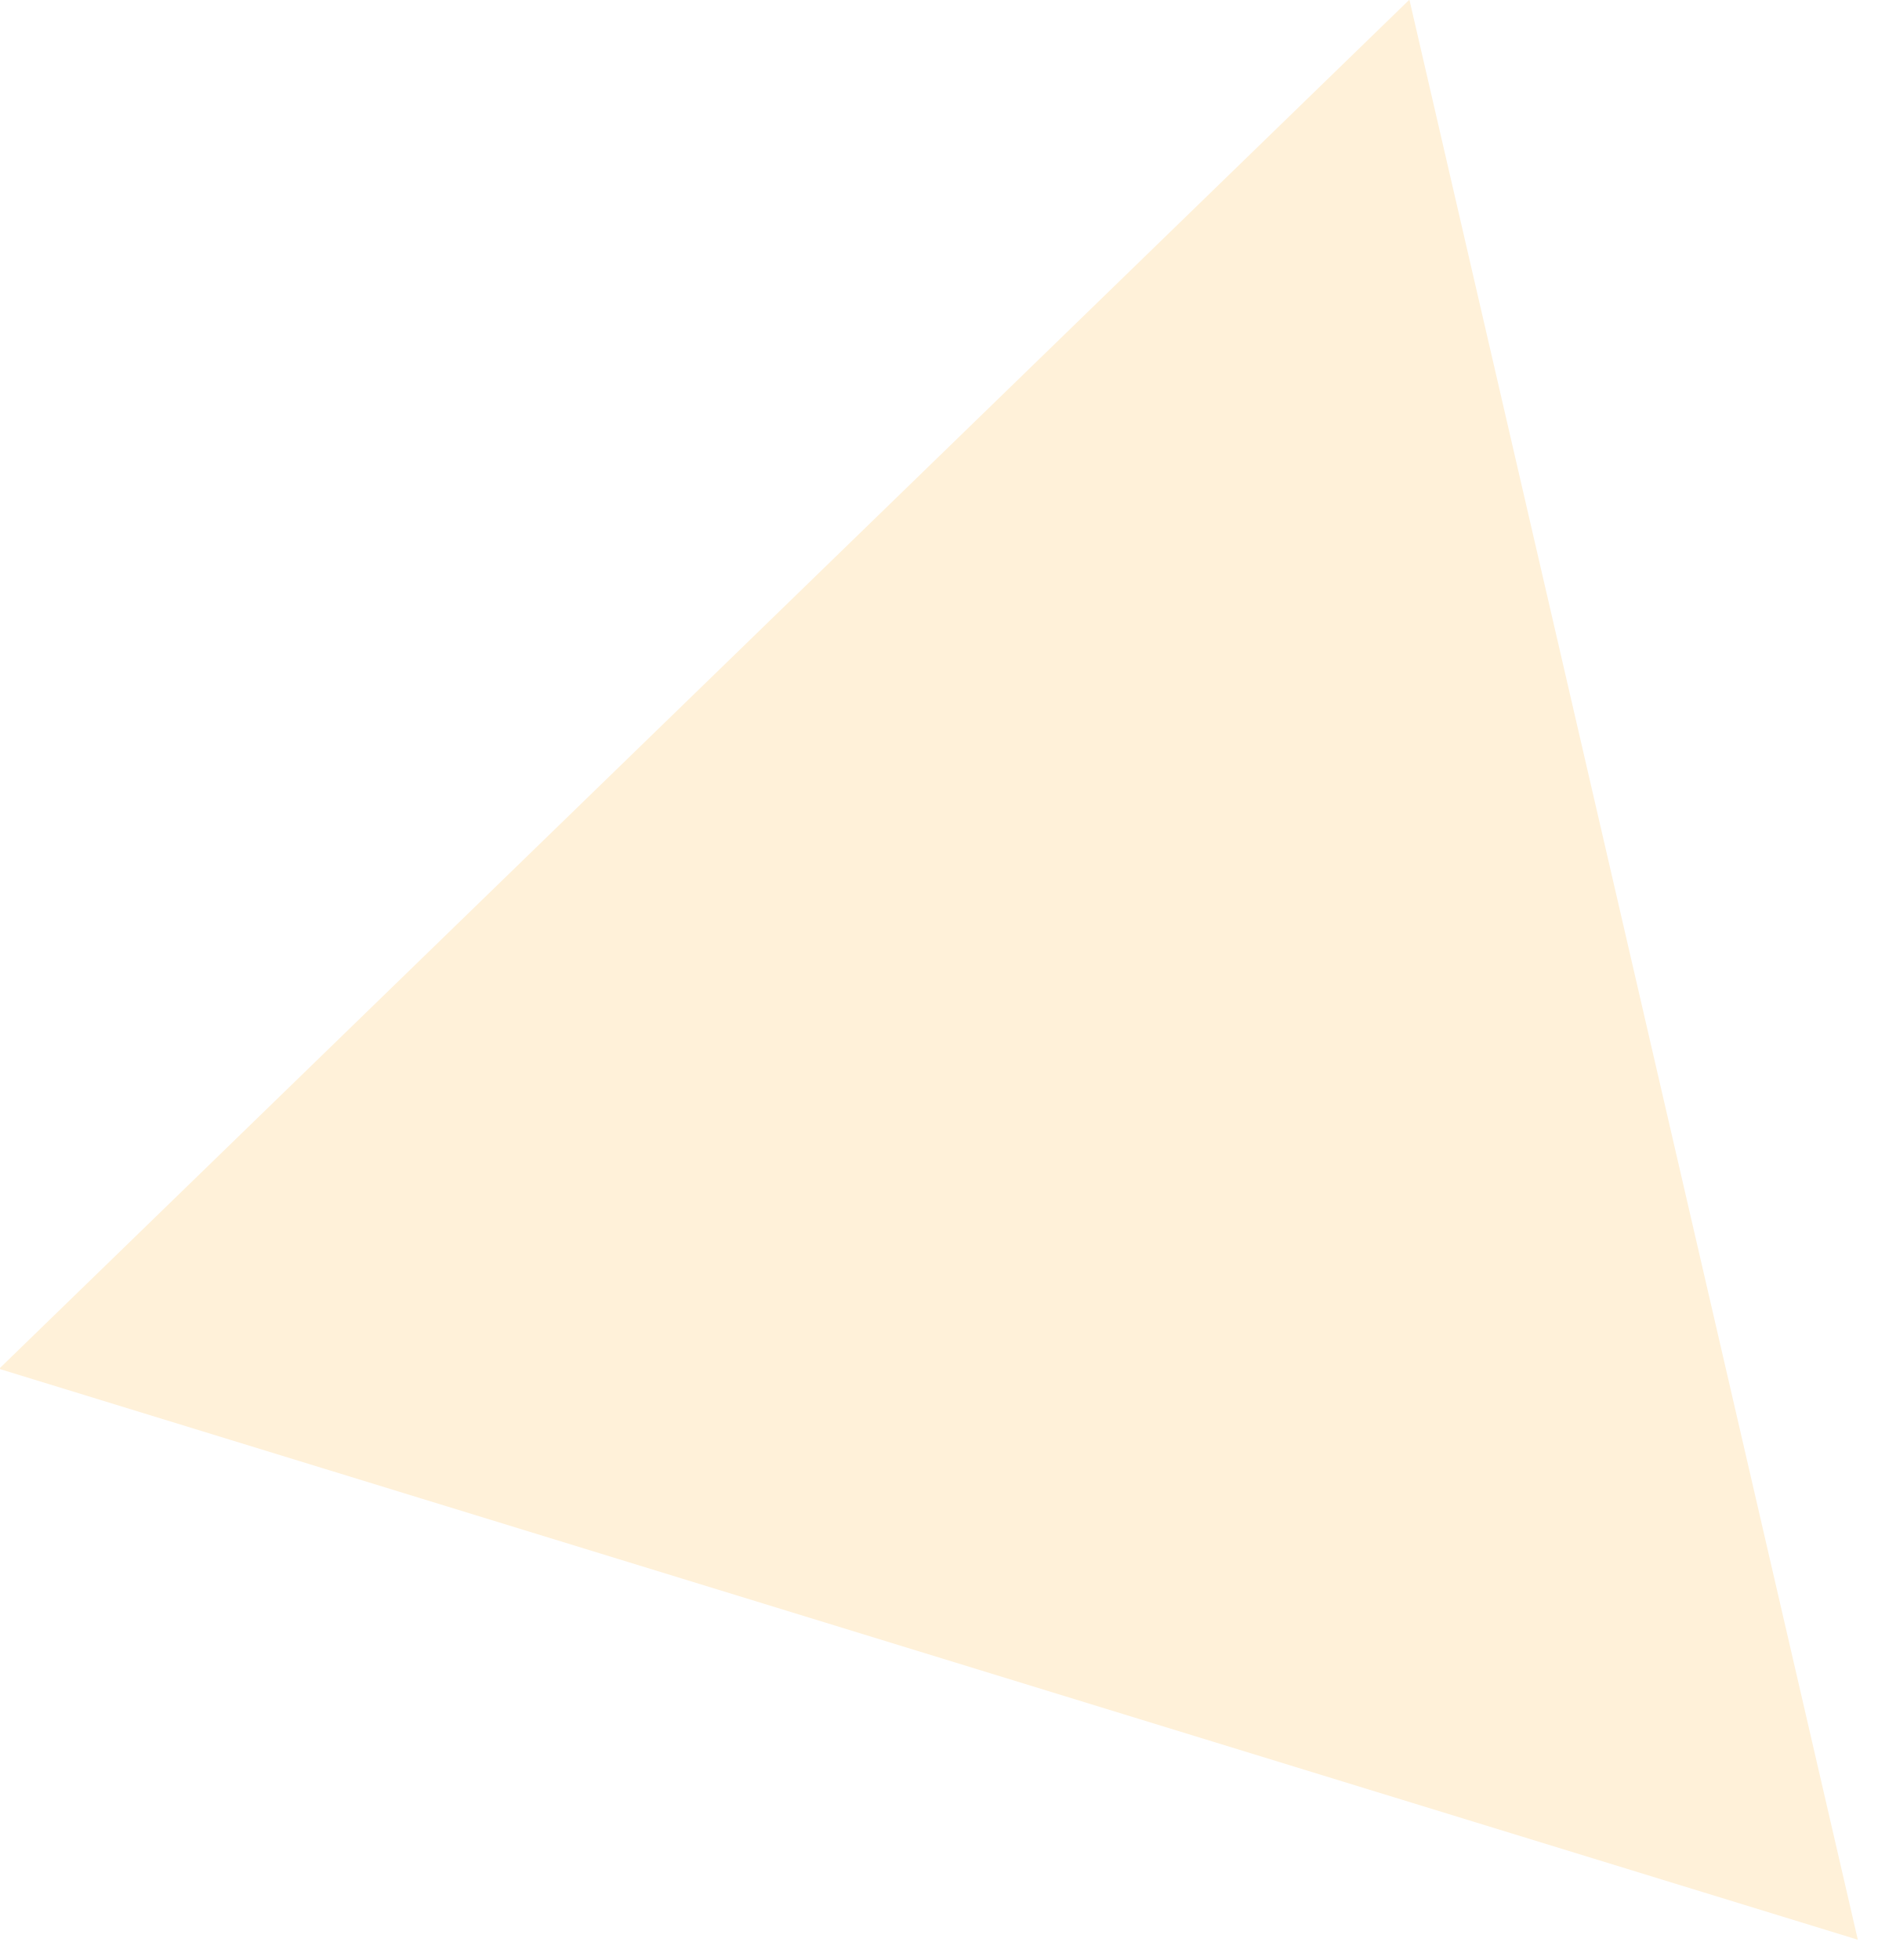
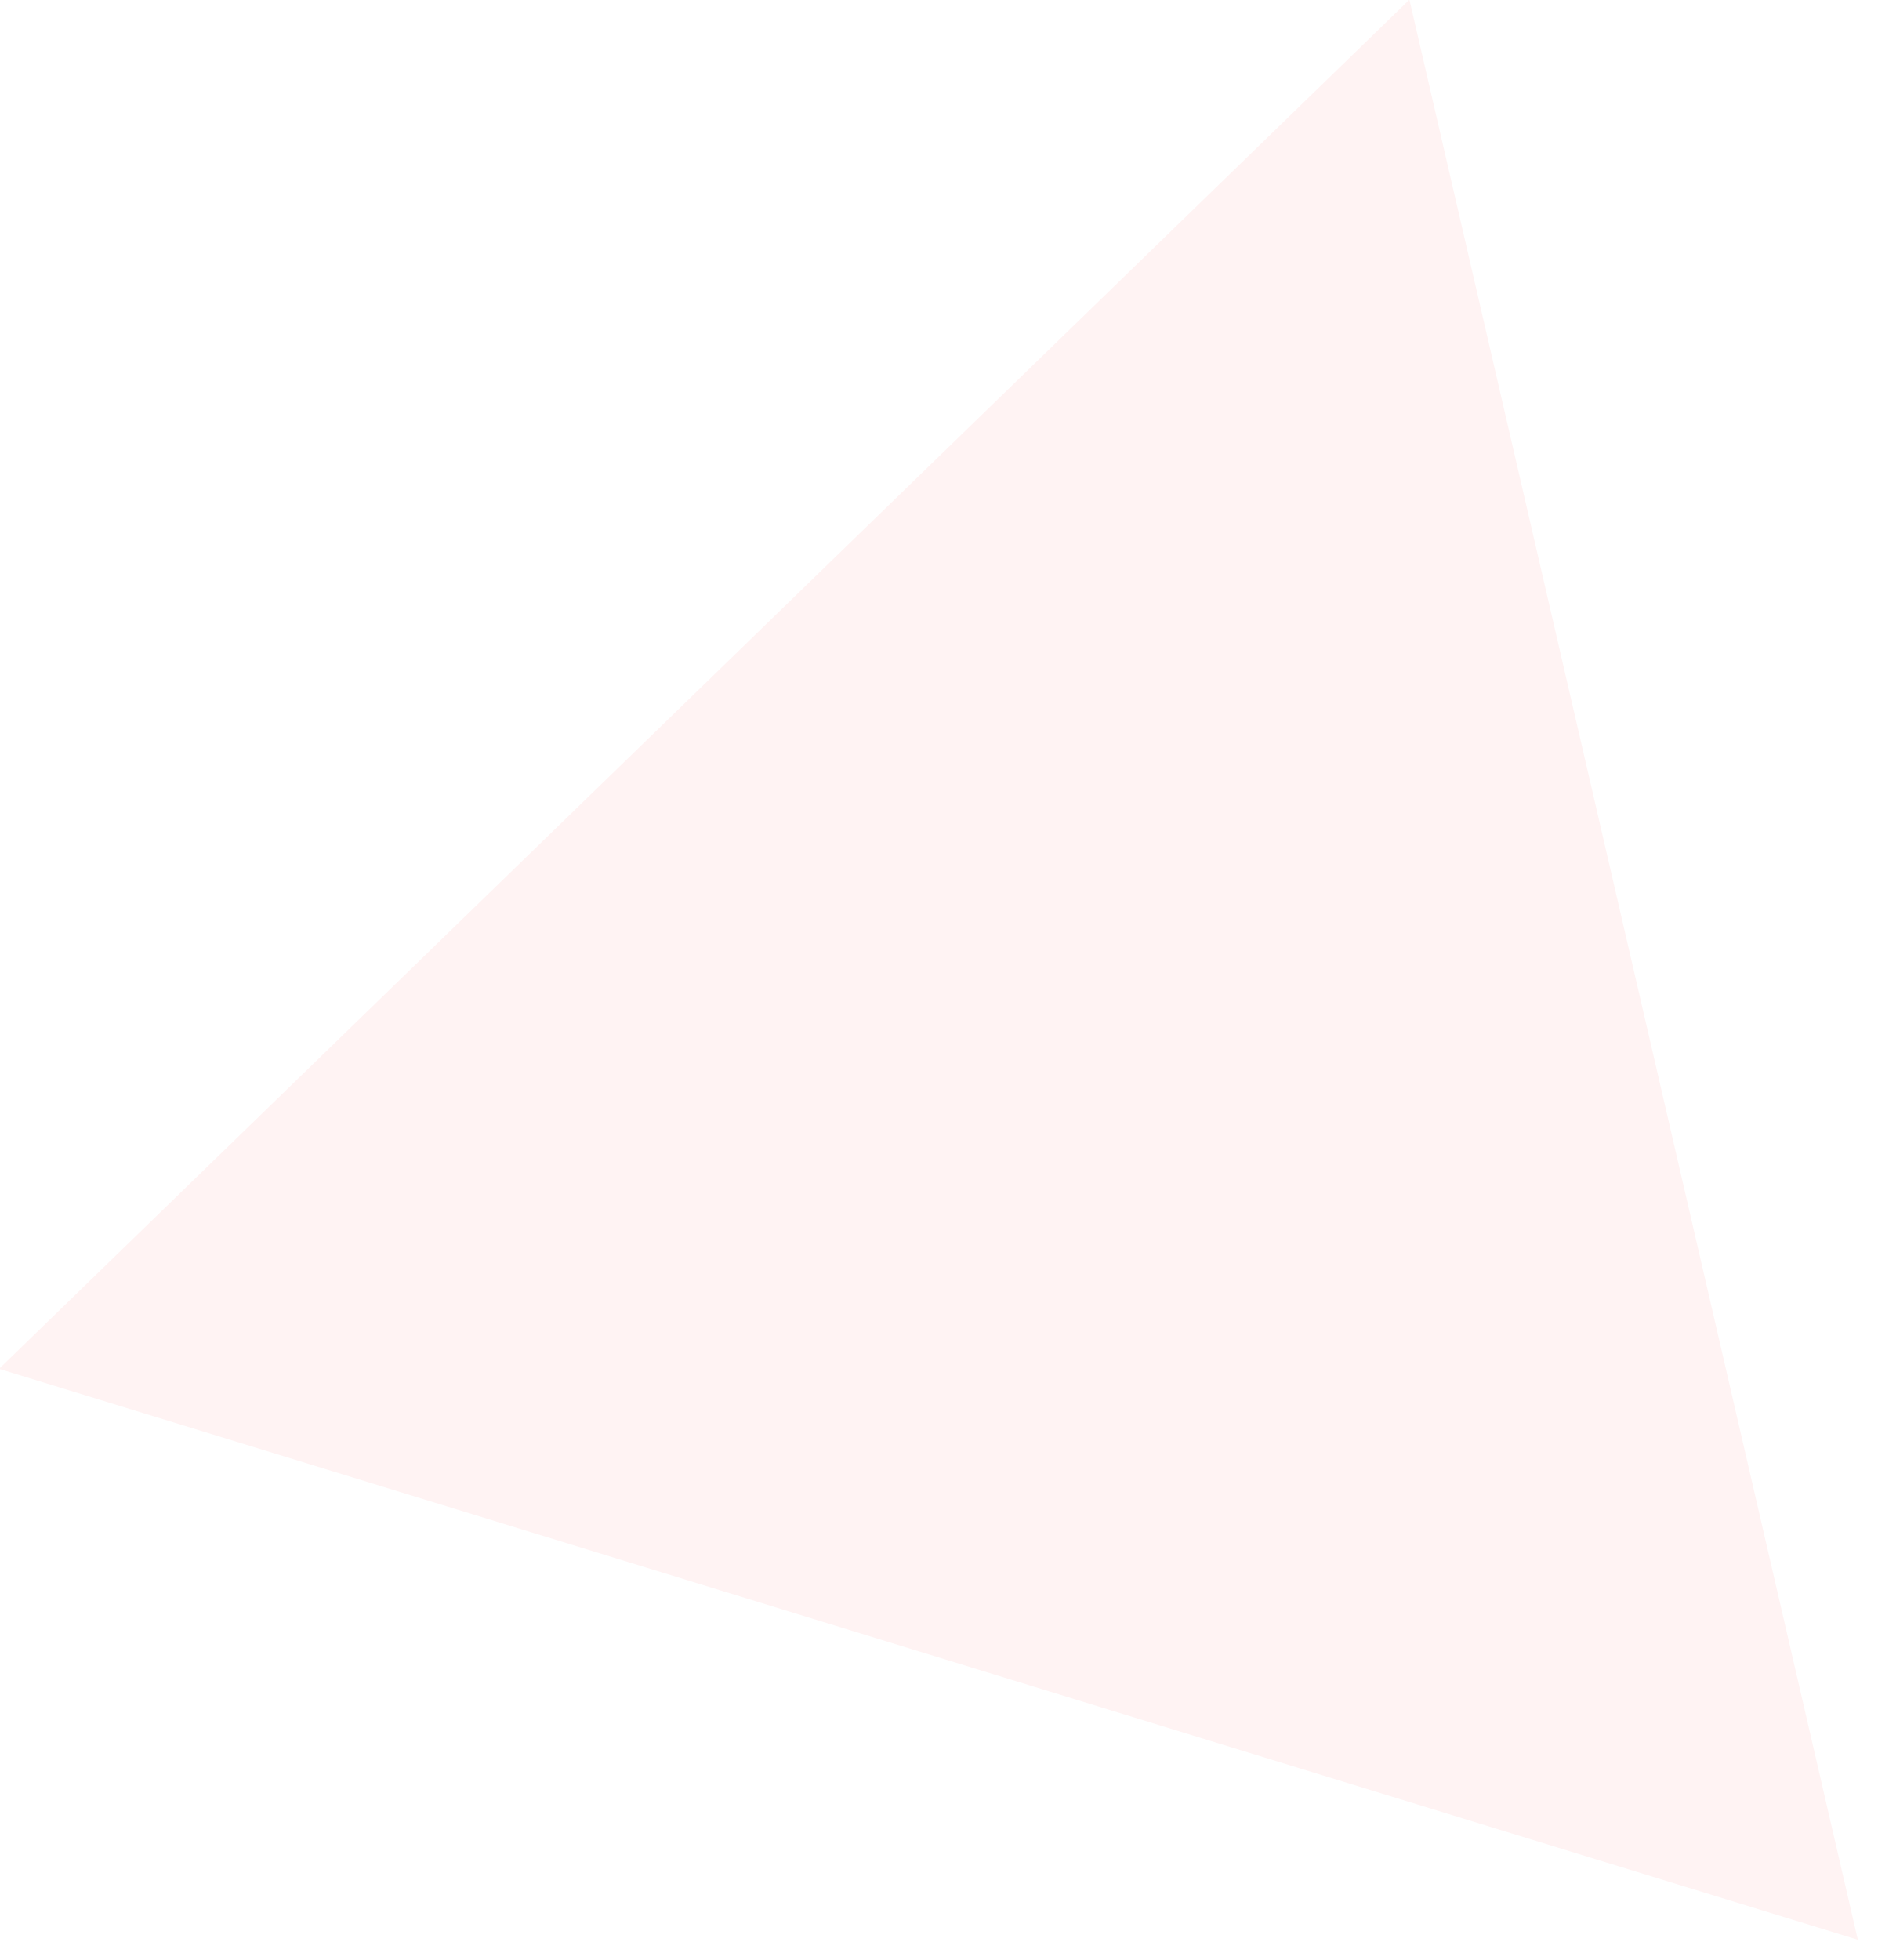
<svg xmlns="http://www.w3.org/2000/svg" width="69px" height="72px" viewBox="0 0 69 72" version="1.1">
  <g id="Page-1" stroke="none" stroke-width="1" fill="none" fill-rule="evenodd">
-     <g id="IMac-21,5-Copy" transform="translate(-1359, -2836)" fill="#FFF1D9">
-       <g id="atom" transform="translate(1110, 2326)">
-         <polygon id="Fill-414" transform="translate(278.9145, 552.5737) rotate(-13) translate(-278.9145, -552.5737) " points="309.829 589.147 248 553.349 309.806 516" />
-       </g>
+     <g id="IMac-21,5-Copy" transform="translate(-1359, -2836)" fill="#FFF3F3">
+       <polygon id="atom_part-5" transform="translate(1388.915, 2878.574) rotate(-13) translate(-1388.915, -2878.574) " points="1419.829 2915.147 1358 2879.349 1419.806 2842" />
    </g>
  </g>
</svg>
